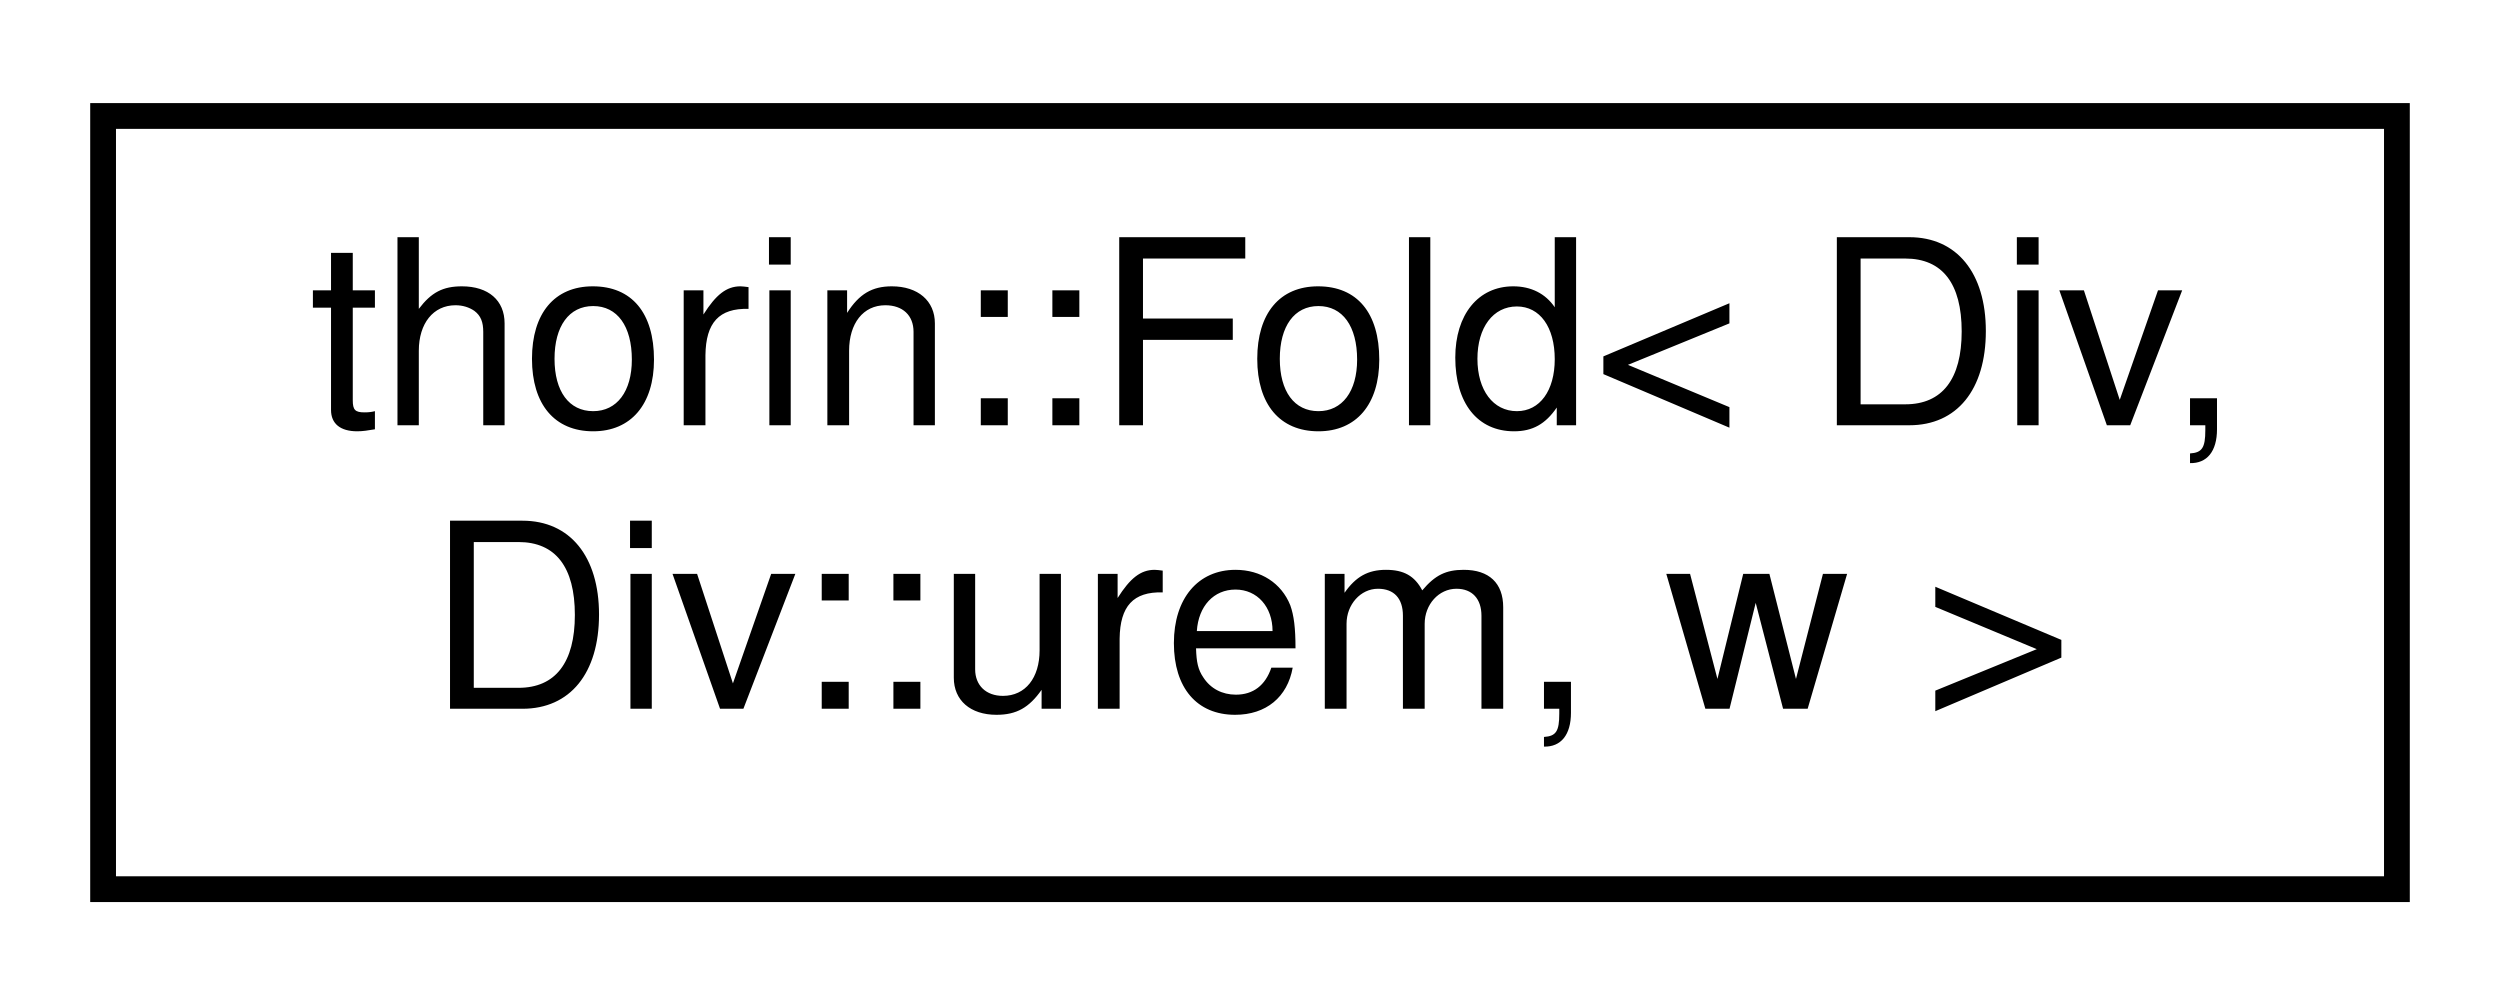
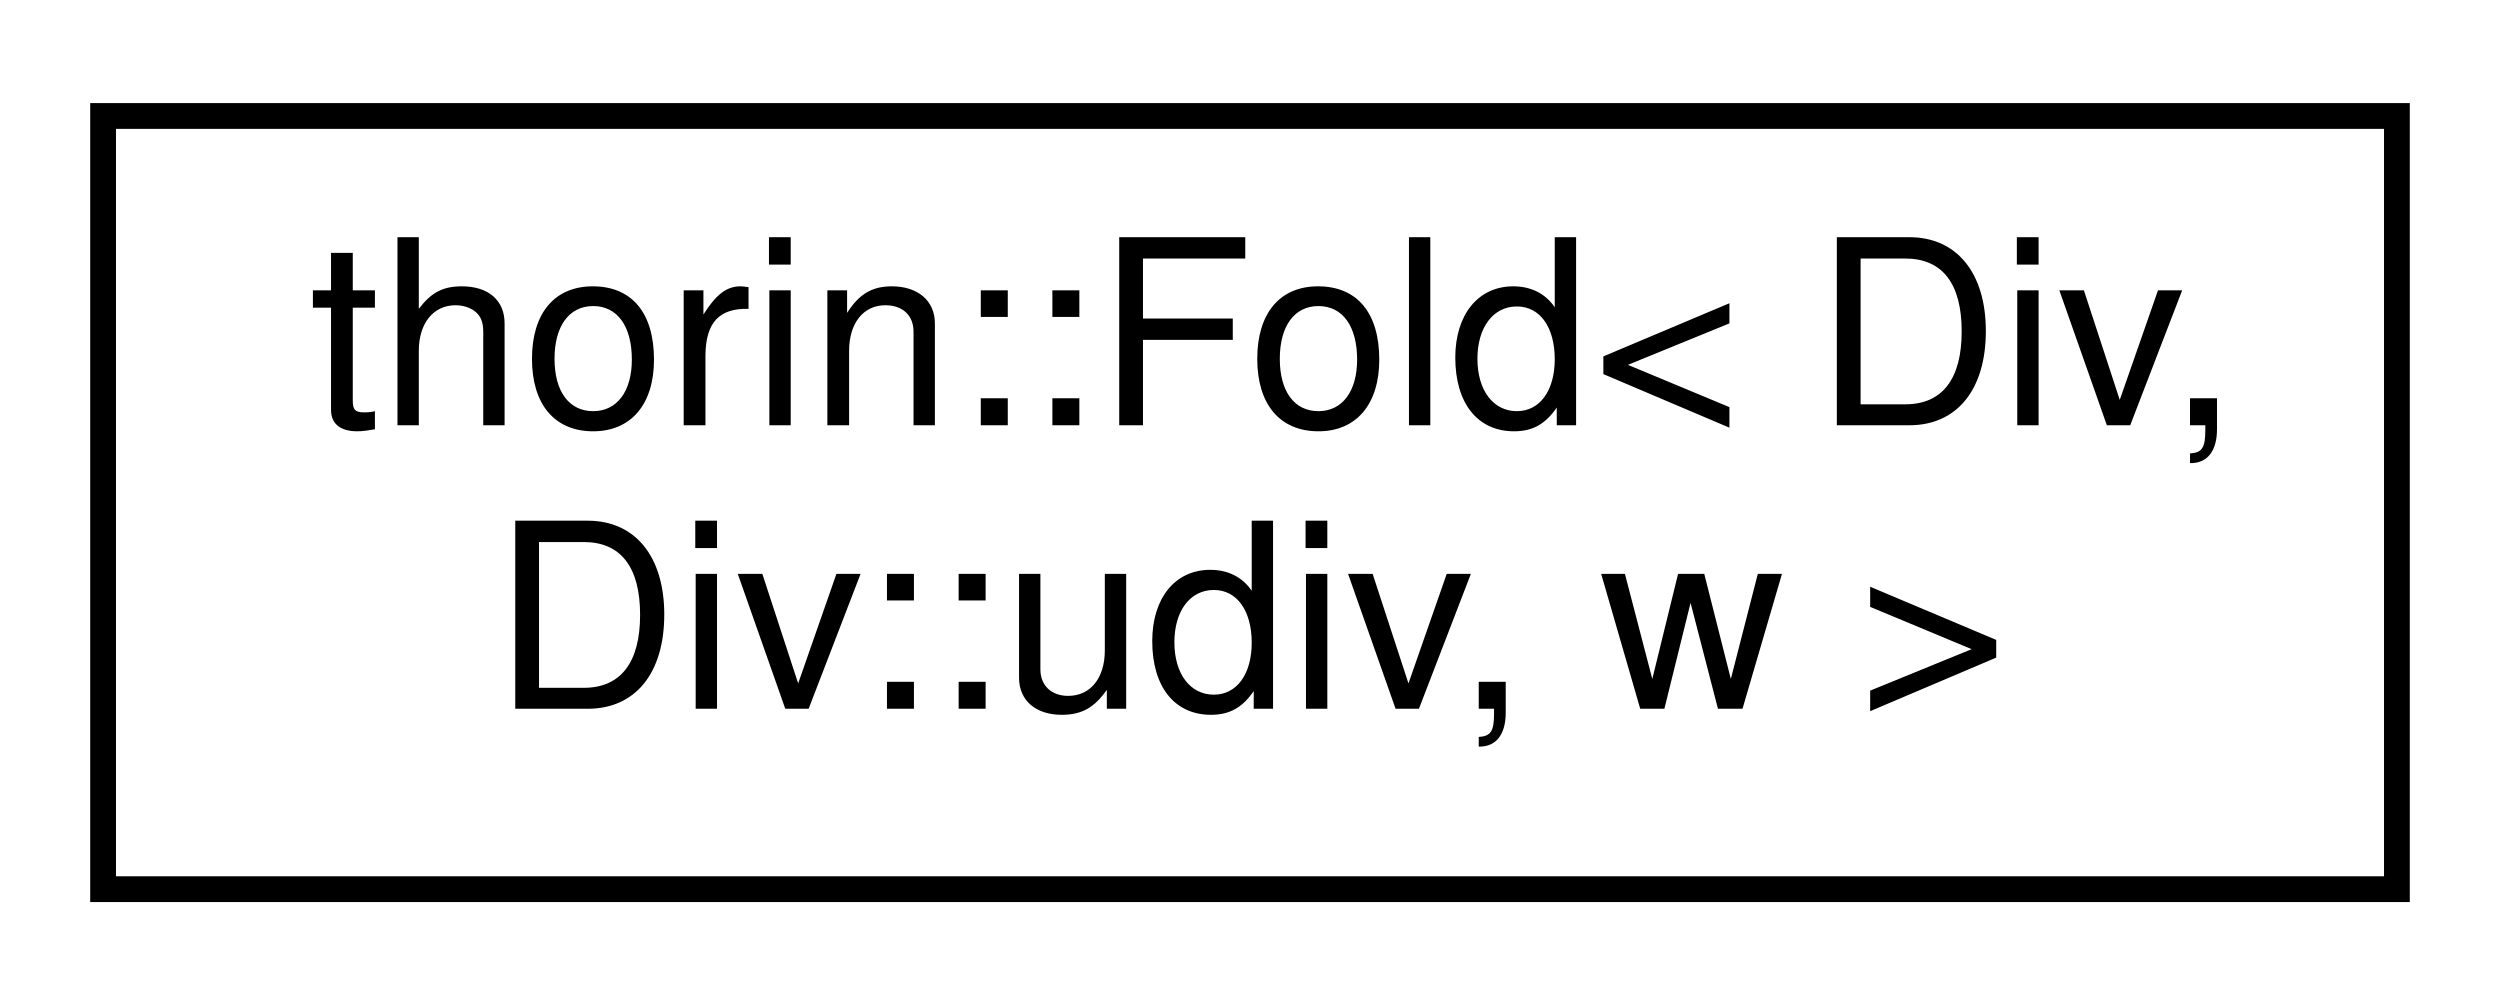
<svg xmlns="http://www.w3.org/2000/svg" xmlns:xlink="http://www.w3.org/1999/xlink" width="97pt" height="39pt" viewBox="0.00 0.00 97.00 39.00">
  <g id="graph0" class="graph" transform="scale(1 1) rotate(0) translate(4 35)">
    <g id="node1" class="node">
      <g id="a_node1">
-         <a xlink:href="structthorin_1_1Fold_3_01Div_00_01Div_1_1urem_00_01w_01_4.html" target="_top" xlink:title=" ">
+         <a xlink:href="structthorin_1_1Fold_3_01Div_00_01Div_1_1udiv_00_01w_01_4.html" target="_top" xlink:title=" ">
          <polygon fill="none" stroke="black" points="0,-0.5 0,-30.5 89,-30.5 89,-0.5 0,-0.5" />
          <text text-anchor="start" x="8" y="-18.5" font-family="Helvetica,sans-Serif" font-size="10.00">thorin::Fold&lt; Div,</text>
-           <text text-anchor="middle" x="44.5" y="-7.5" font-family="Helvetica,sans-Serif" font-size="10.00"> Div::urem, w &gt;</text>
+           <text text-anchor="middle" x="44.5" y="-7.5" font-family="Helvetica,sans-Serif" font-size="10.00"> Div::udiv, w &gt;</text>
        </a>
      </g>
    </g>
  </g>
</svg>
